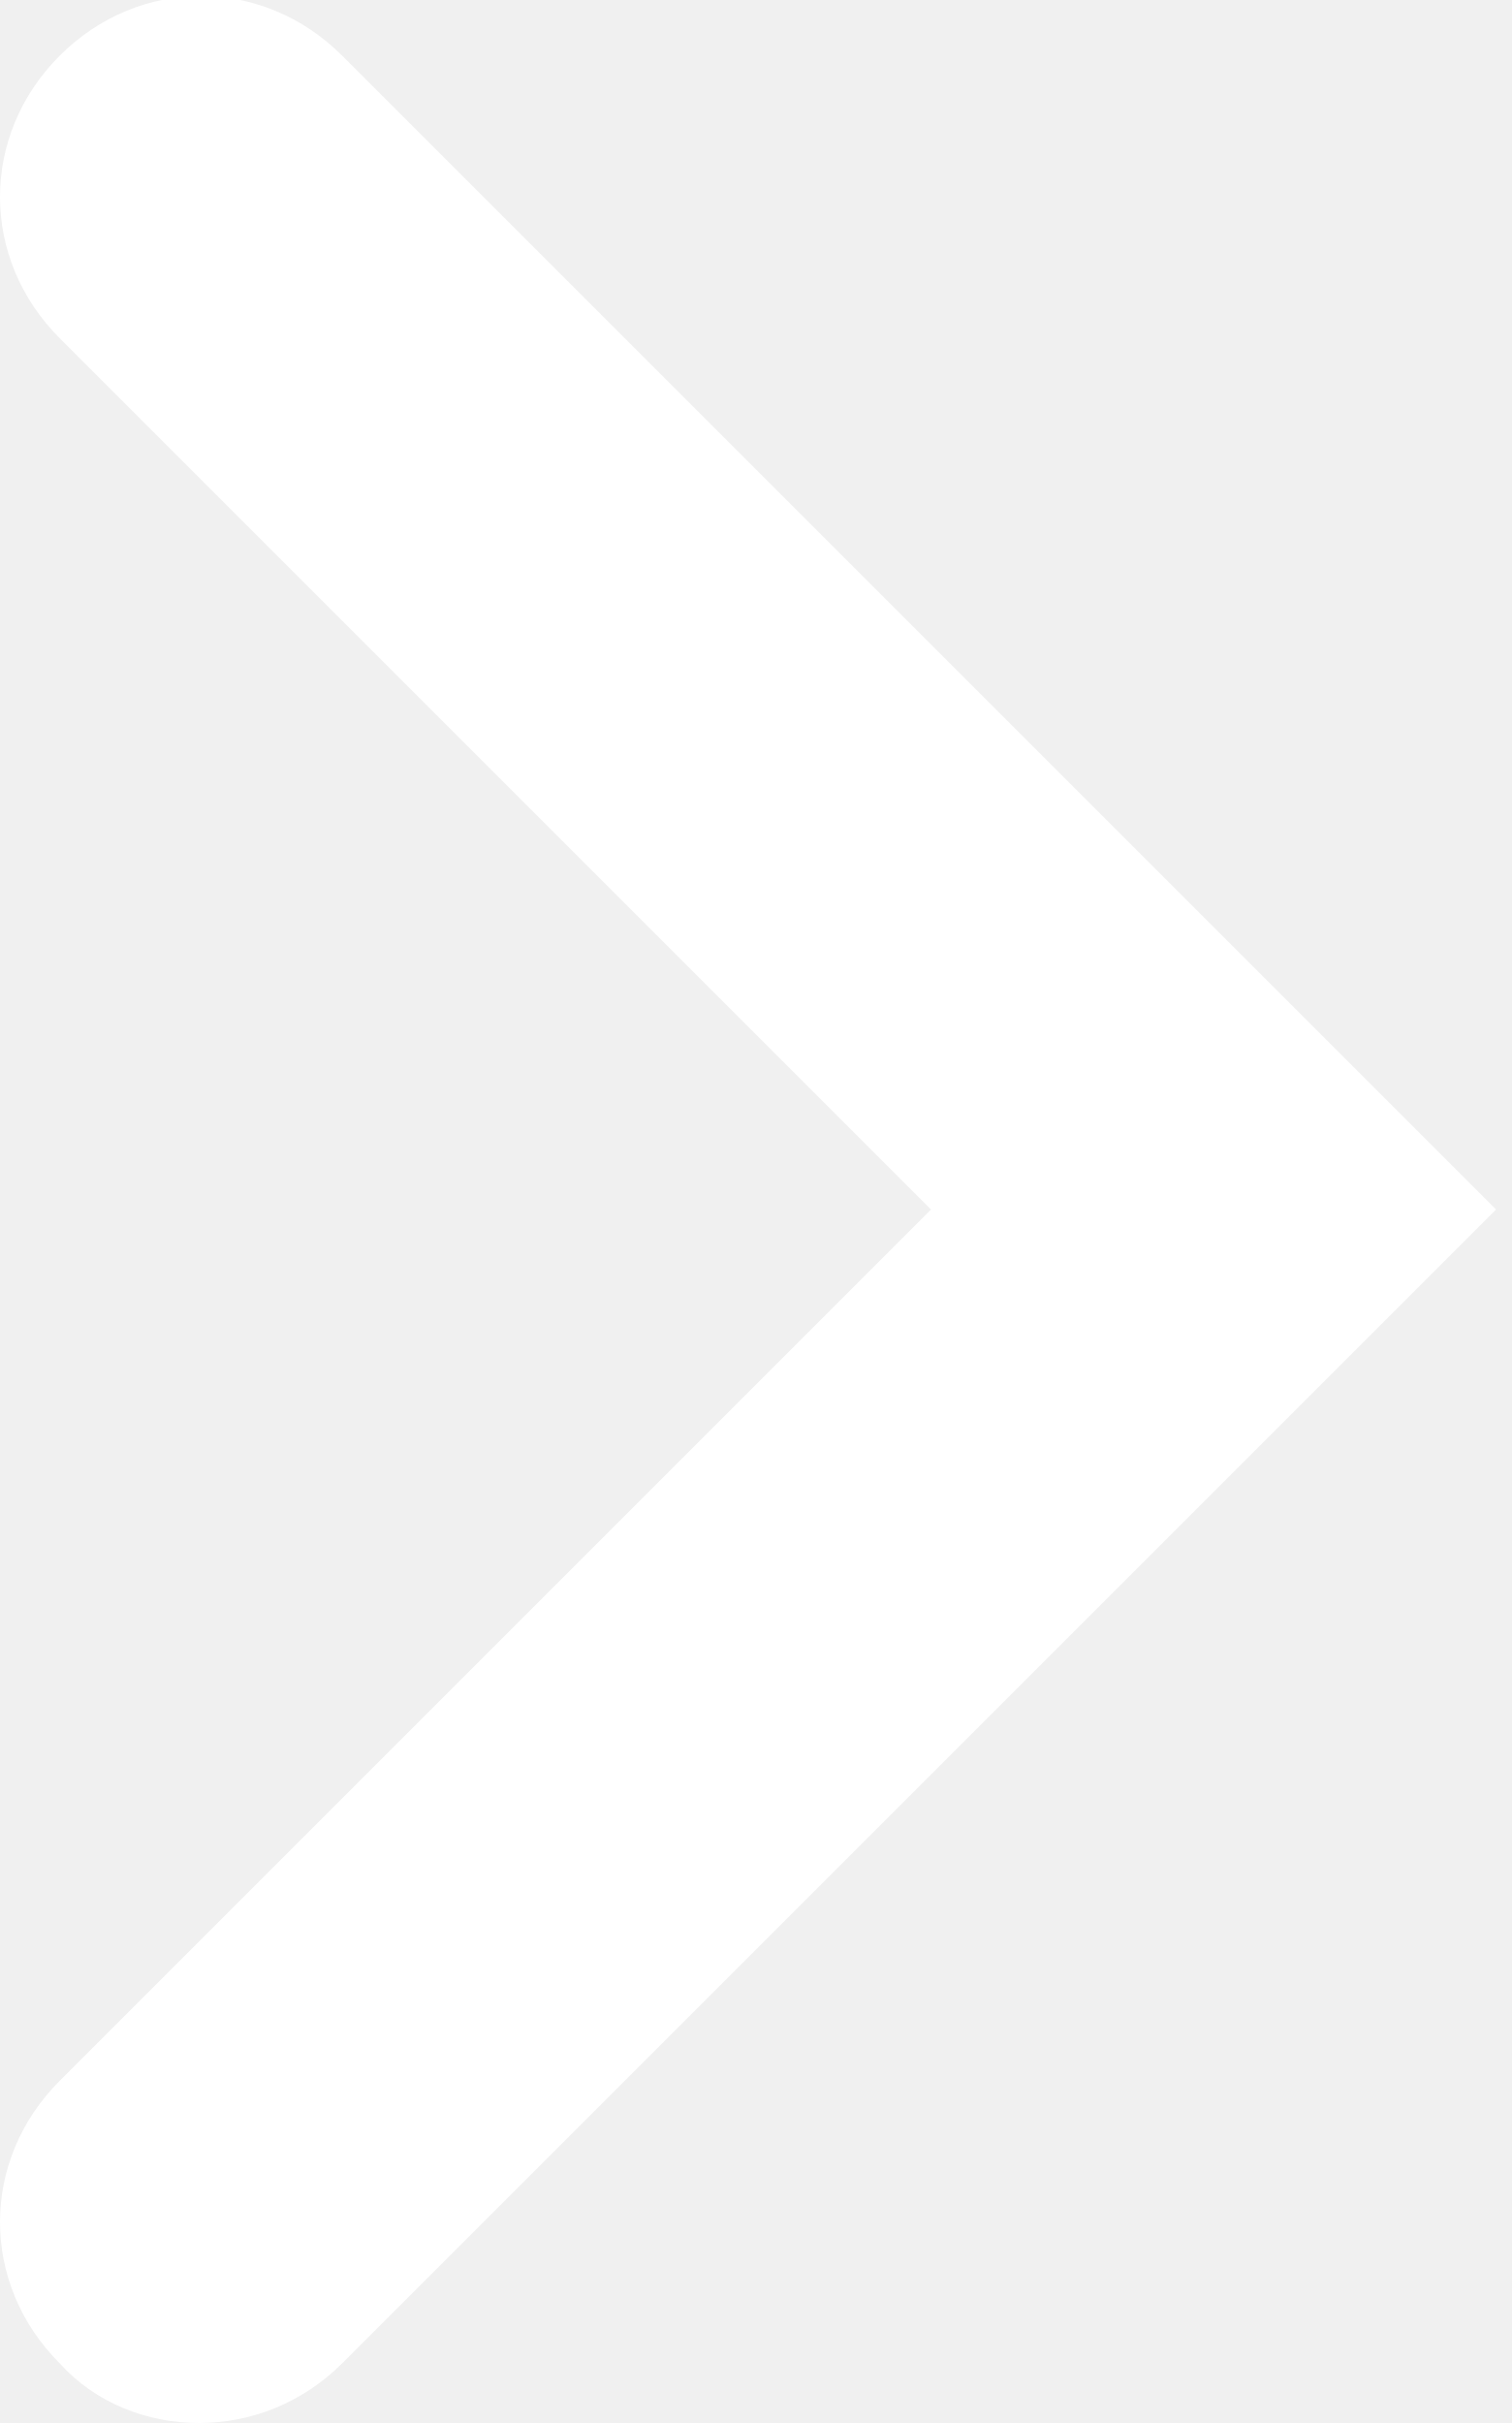
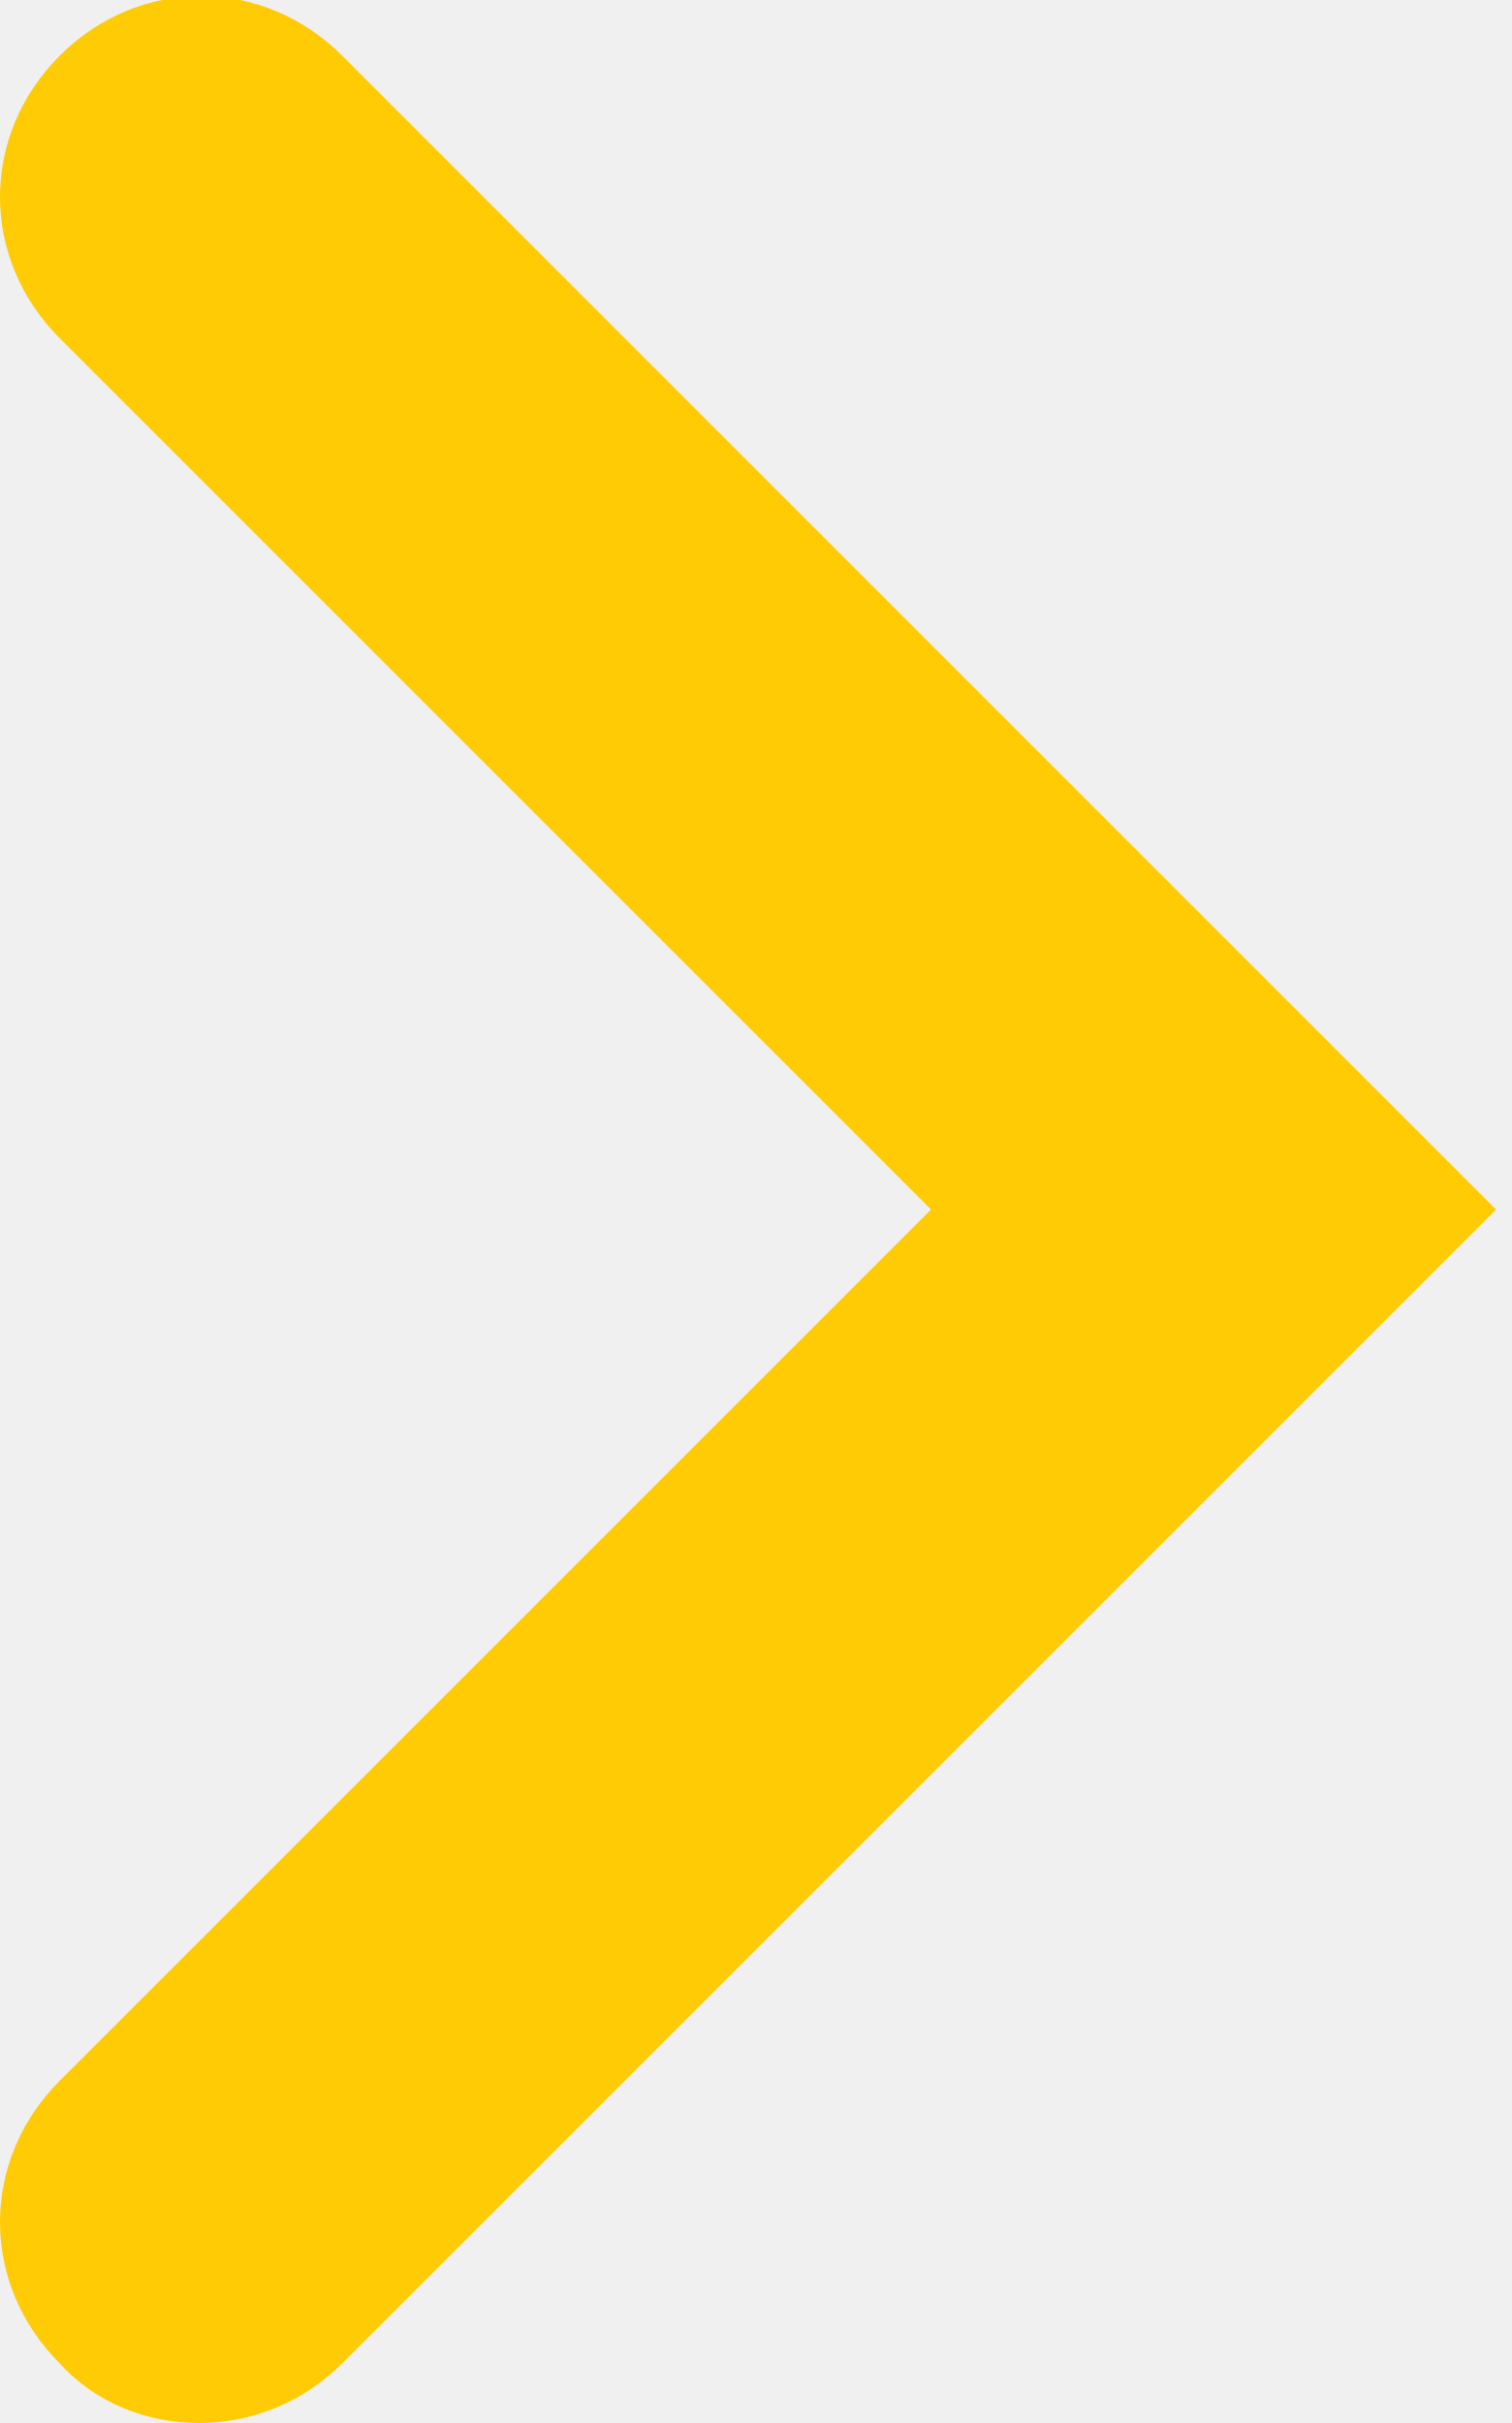
<svg xmlns="http://www.w3.org/2000/svg" version="1.1" id="Layer_1" x="0px" y="0px" viewBox="0 0 38 60.9" enable-background="new 0 0 38 60.9" xml:space="preserve">
  <g>
-     <path fill="#FFFFFF" d="M5,60.9c-1.3,0-2.6-0.5-3.5-1.5c-2-2-2-5.1,0-7.1l21.9-21.9L1.5,8.5c-2-2-2-5.1,0-7.1c2-2,5.1-2,7.1,0   l29,29l-29,29C7.6,60.4,6.3,60.9,5,60.9z" />
+     <path fill="#ffcb05" d="M5,60.9c-1.3,0-2.6-0.5-3.5-1.5c-2-2-2-5.1,0-7.1l21.9-21.9L1.5,8.5c-2-2-2-5.1,0-7.1c2-2,5.1-2,7.1,0   l29,29l-29,29C7.6,60.4,6.3,60.9,5,60.9z" />
  </g>
</svg>
